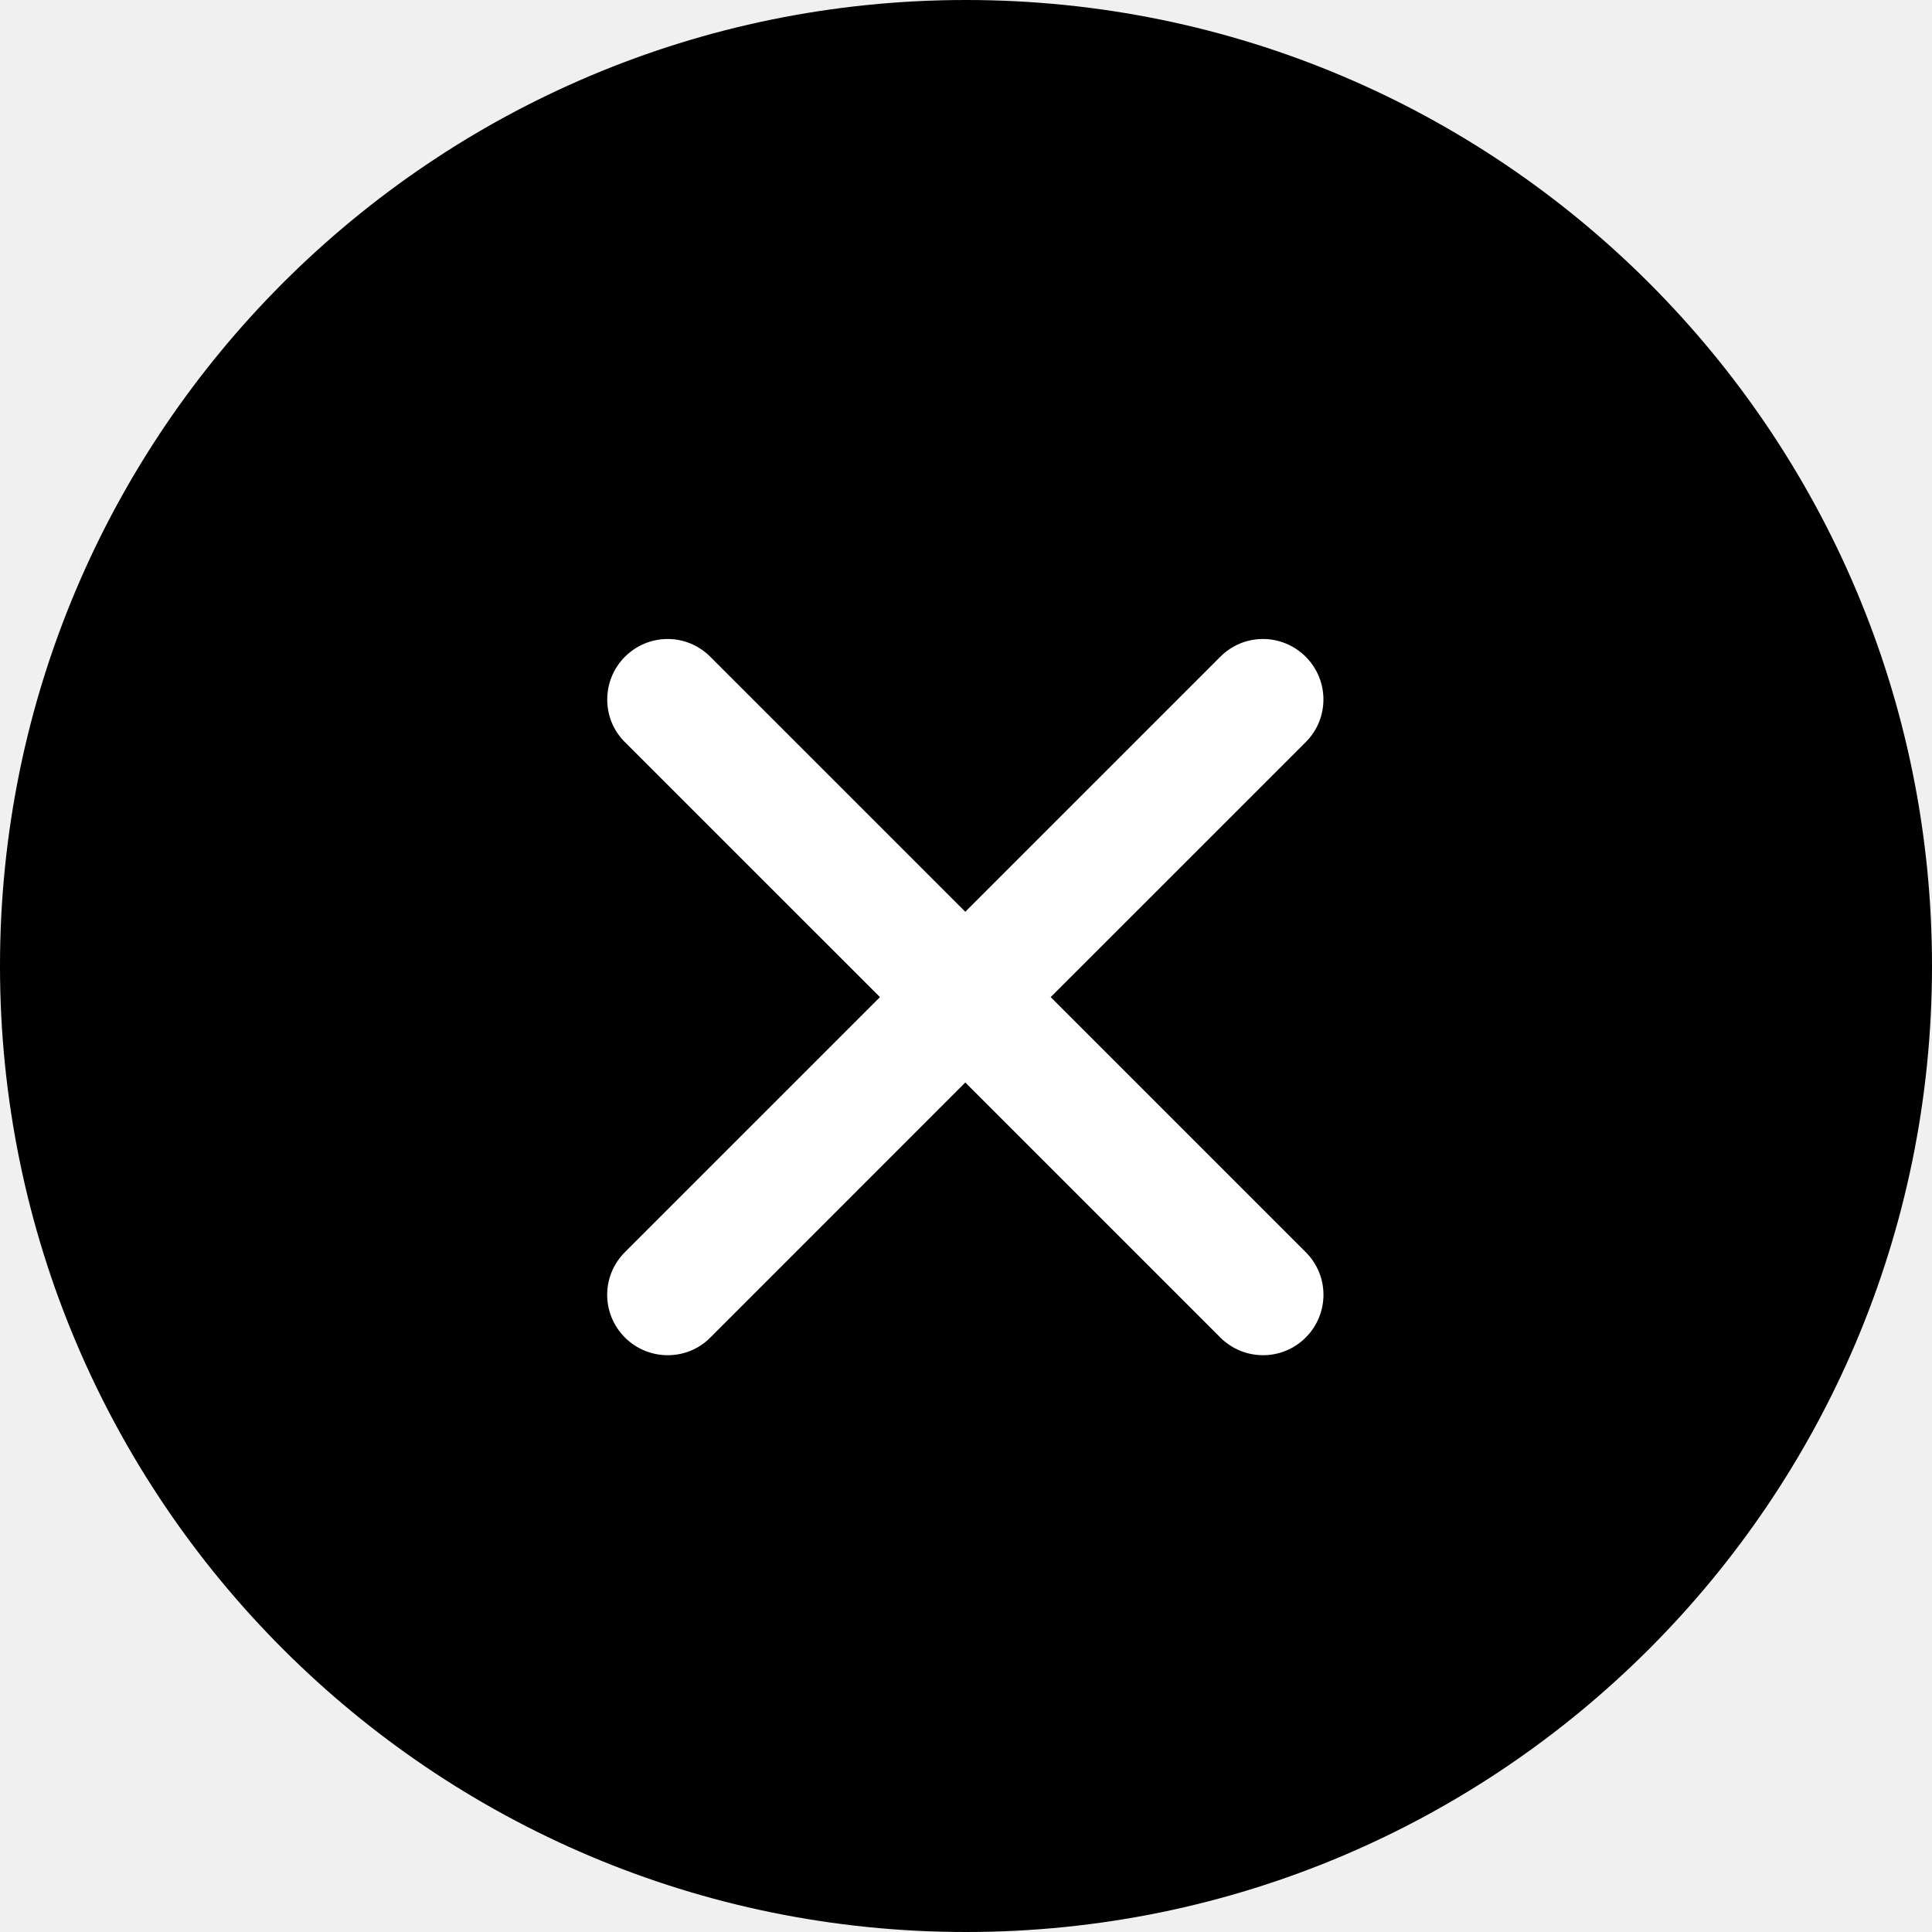
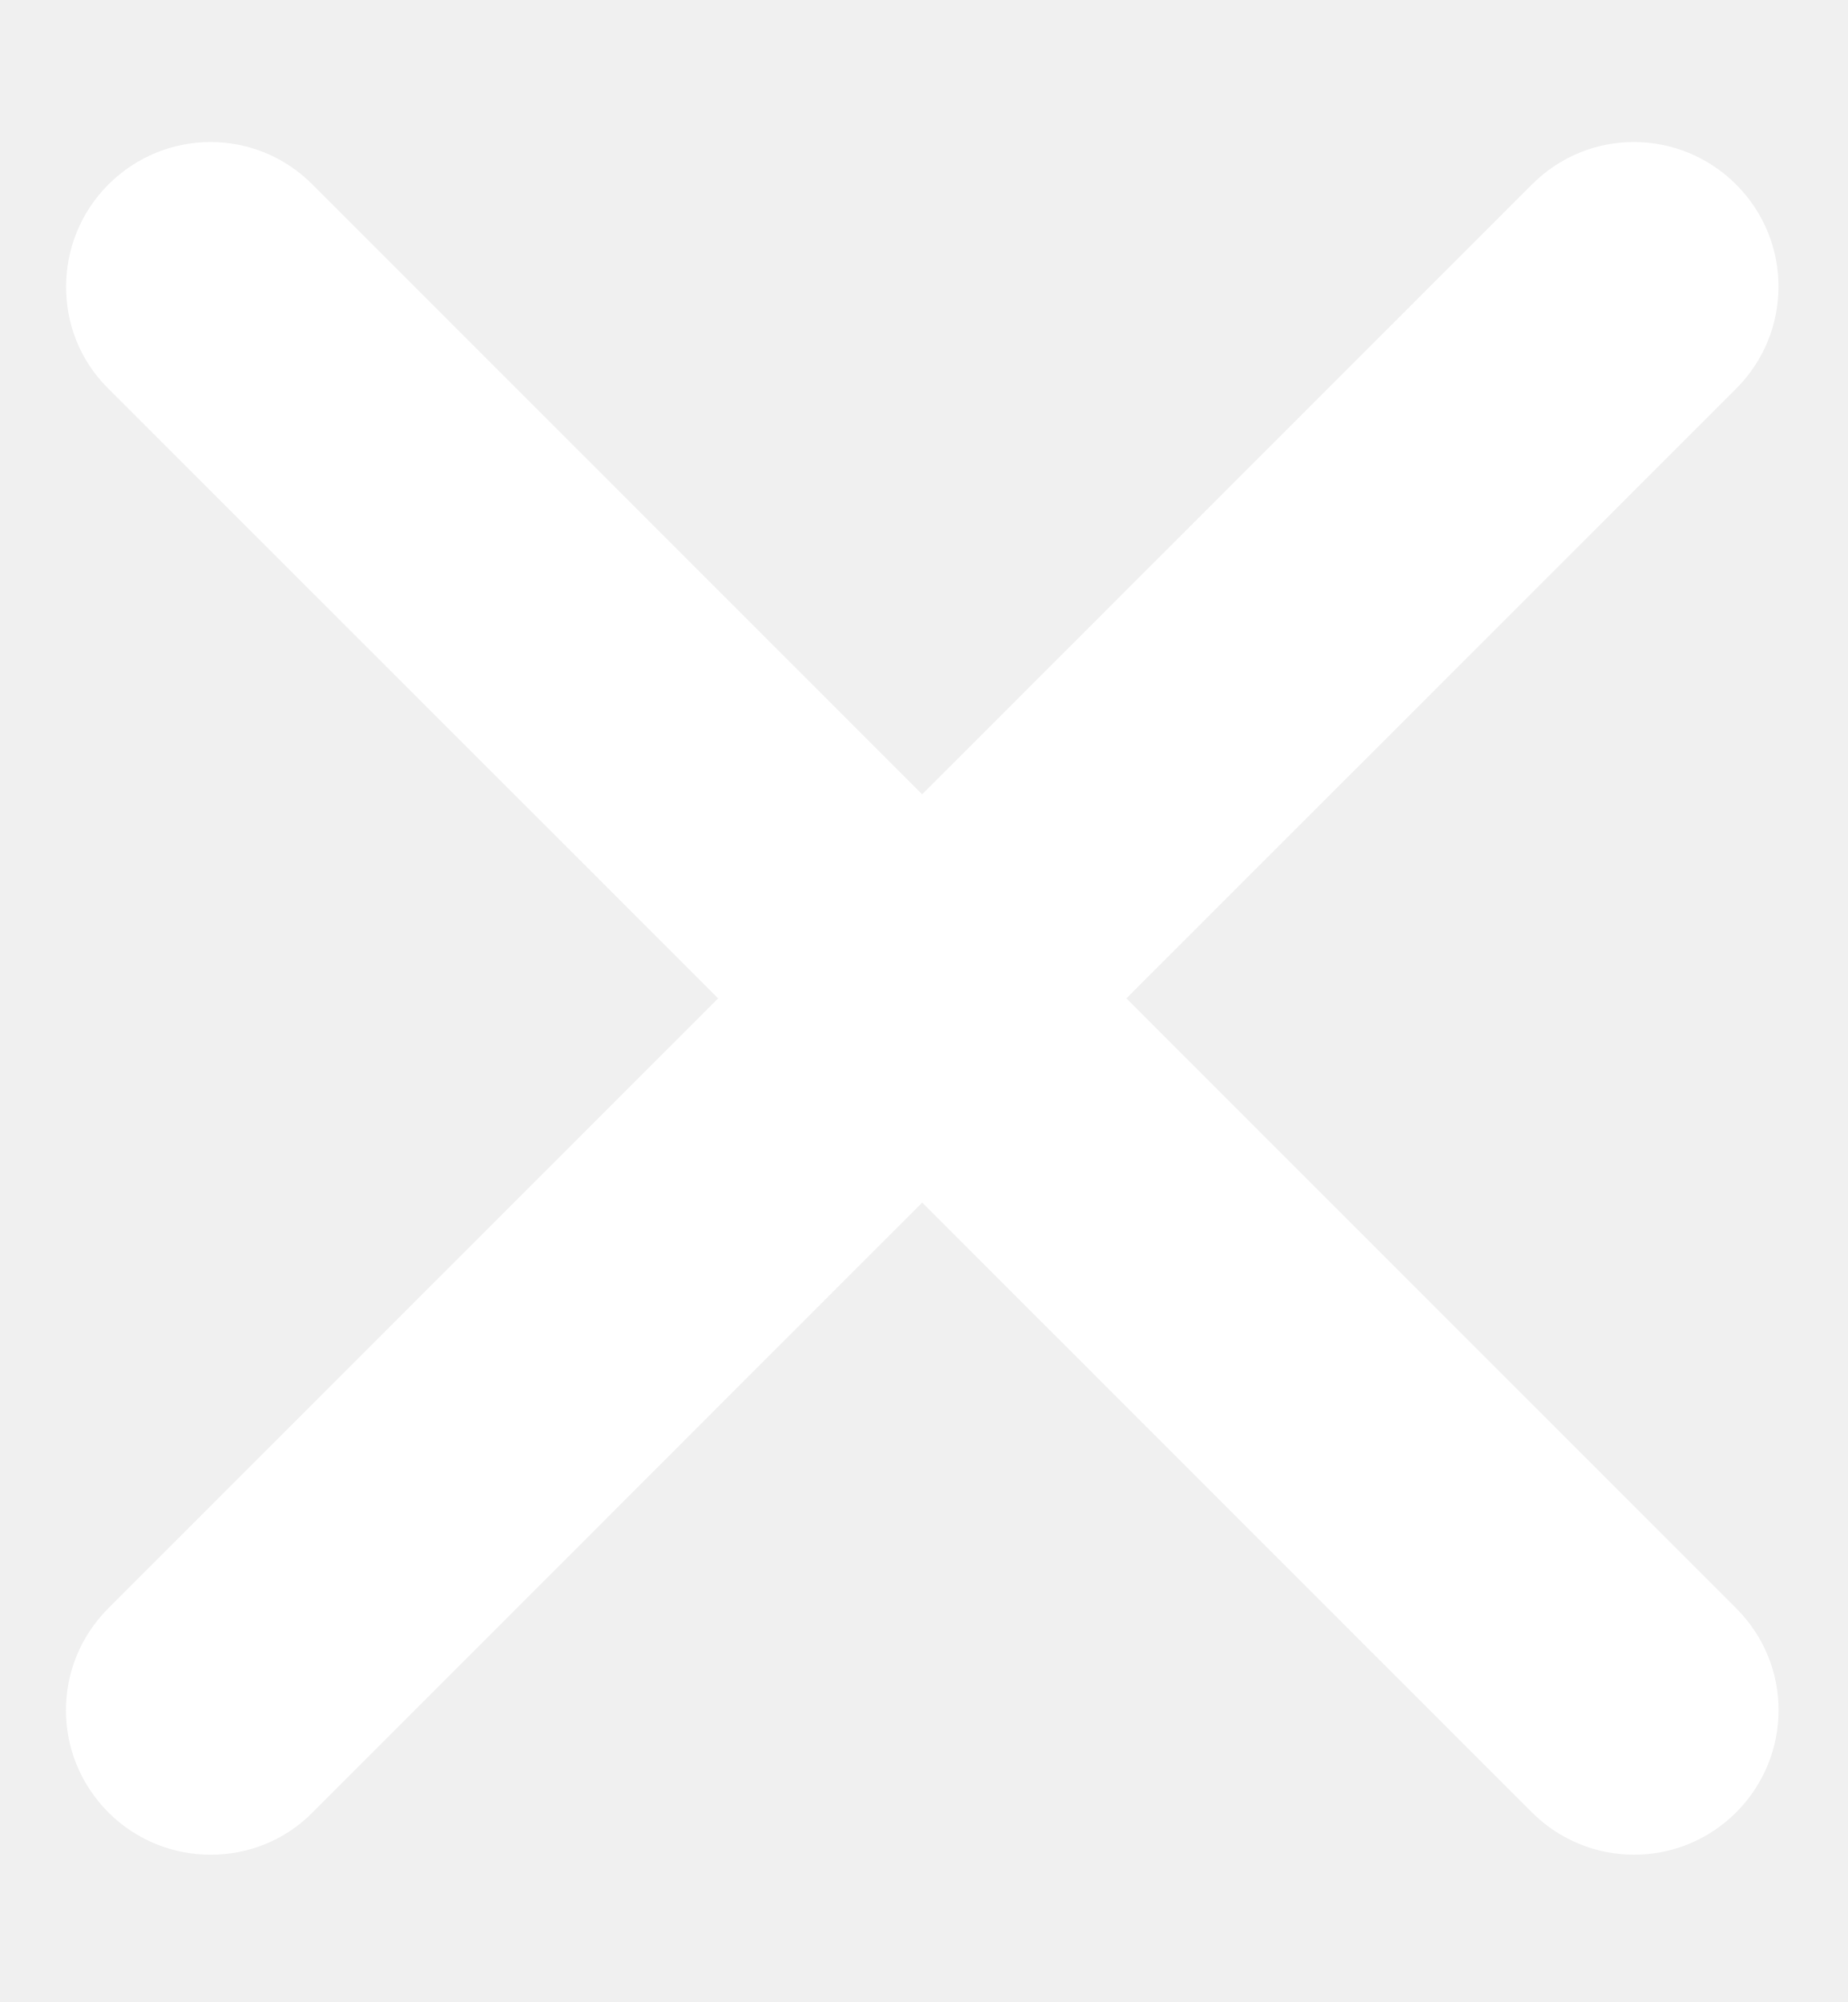
- <svg xmlns="http://www.w3.org/2000/svg" width="30px" height="30px" viewBox="0 0 30 30" version="1.1">
+ <svg xmlns="http://www.w3.org/2000/svg" width="12px" height="13px" viewBox="0 0 12 13" version="1.1">
  <defs />
  <g id="Page-1" stroke="none" stroke-width="1" fill="none" fill-rule="evenodd">
-     <g id="03.Desktop-Map-MR-HYDE-Active-search--details" transform="translate(-1365, -87)">
+     <g id="03.Desktop-Map-MR-HYDE-Active-search--details" transform="translate(-1374, -96)" fill="#FFFFFF">
      <g id="DETAILS" transform="translate(809, 87)">
        <g id="BTN-CLOSE" transform="translate(556, 0)">
-           <circle id="Oval-48" fill="#000000" cx="15" cy="15" r="14" />
-           <path d="M14.989,16.809 L11.025,20.774 C10.665,21.134 10.07,21.135 9.704,20.769 C9.336,20.4 9.337,19.81 9.703,19.444 L13.664,15.483 L9.698,11.518 C9.339,11.159 9.338,10.564 9.704,10.198 C10.073,9.83 10.663,9.831 11.028,10.197 L14.989,14.158 L18.95,10.197 C19.318,9.829 19.908,9.832 20.275,10.198 C20.643,10.567 20.641,11.158 20.275,11.524 L19.309,12.49 L16.315,15.483 L20.276,19.444 C20.644,19.812 20.641,20.402 20.275,20.769 C19.906,21.137 19.314,21.134 18.947,20.767 L17.29,19.11 C16.524,18.344 15.525,17.344 14.504,16.324 L14.989,16.809 Z" id="Rectangle-348" fill="#FFFFFF" />
-           <path d="M30,15 C30,6.716 23.284,0 15,0 C6.716,0 0,6.716 0,15 C0,23.284 6.716,30 15,30 C23.284,30 30,23.284 30,15 Z M1.875,15 C1.875,7.751 7.751,1.875 15,1.875 C22.249,1.875 28.125,7.751 28.125,15 C28.125,22.249 22.249,28.125 15,28.125 C7.751,28.125 1.875,22.249 1.875,15 Z" id="Oval-1" fill="#000000" />
+           <path d="M14.989,16.809 L11.025,20.774 C10.665,21.134 10.07,21.135 9.704,20.769 C9.336,20.4 9.337,19.81 9.703,19.444 L13.664,15.483 L9.698,11.518 C9.339,11.159 9.338,10.564 9.704,10.198 C10.073,9.83 10.663,9.831 11.028,10.197 L14.989,14.158 L18.95,10.197 C19.318,9.829 19.908,9.832 20.275,10.198 C20.643,10.567 20.641,11.158 20.275,11.524 L19.309,12.49 L16.315,15.483 L20.276,19.444 C20.644,19.812 20.641,20.402 20.275,20.769 C19.906,21.137 19.314,21.134 18.947,20.767 L17.29,19.11 C16.524,18.344 15.525,17.344 14.504,16.324 L14.989,16.809 Z" id="Rectangle-348" />
        </g>
      </g>
    </g>
  </g>
</svg>
